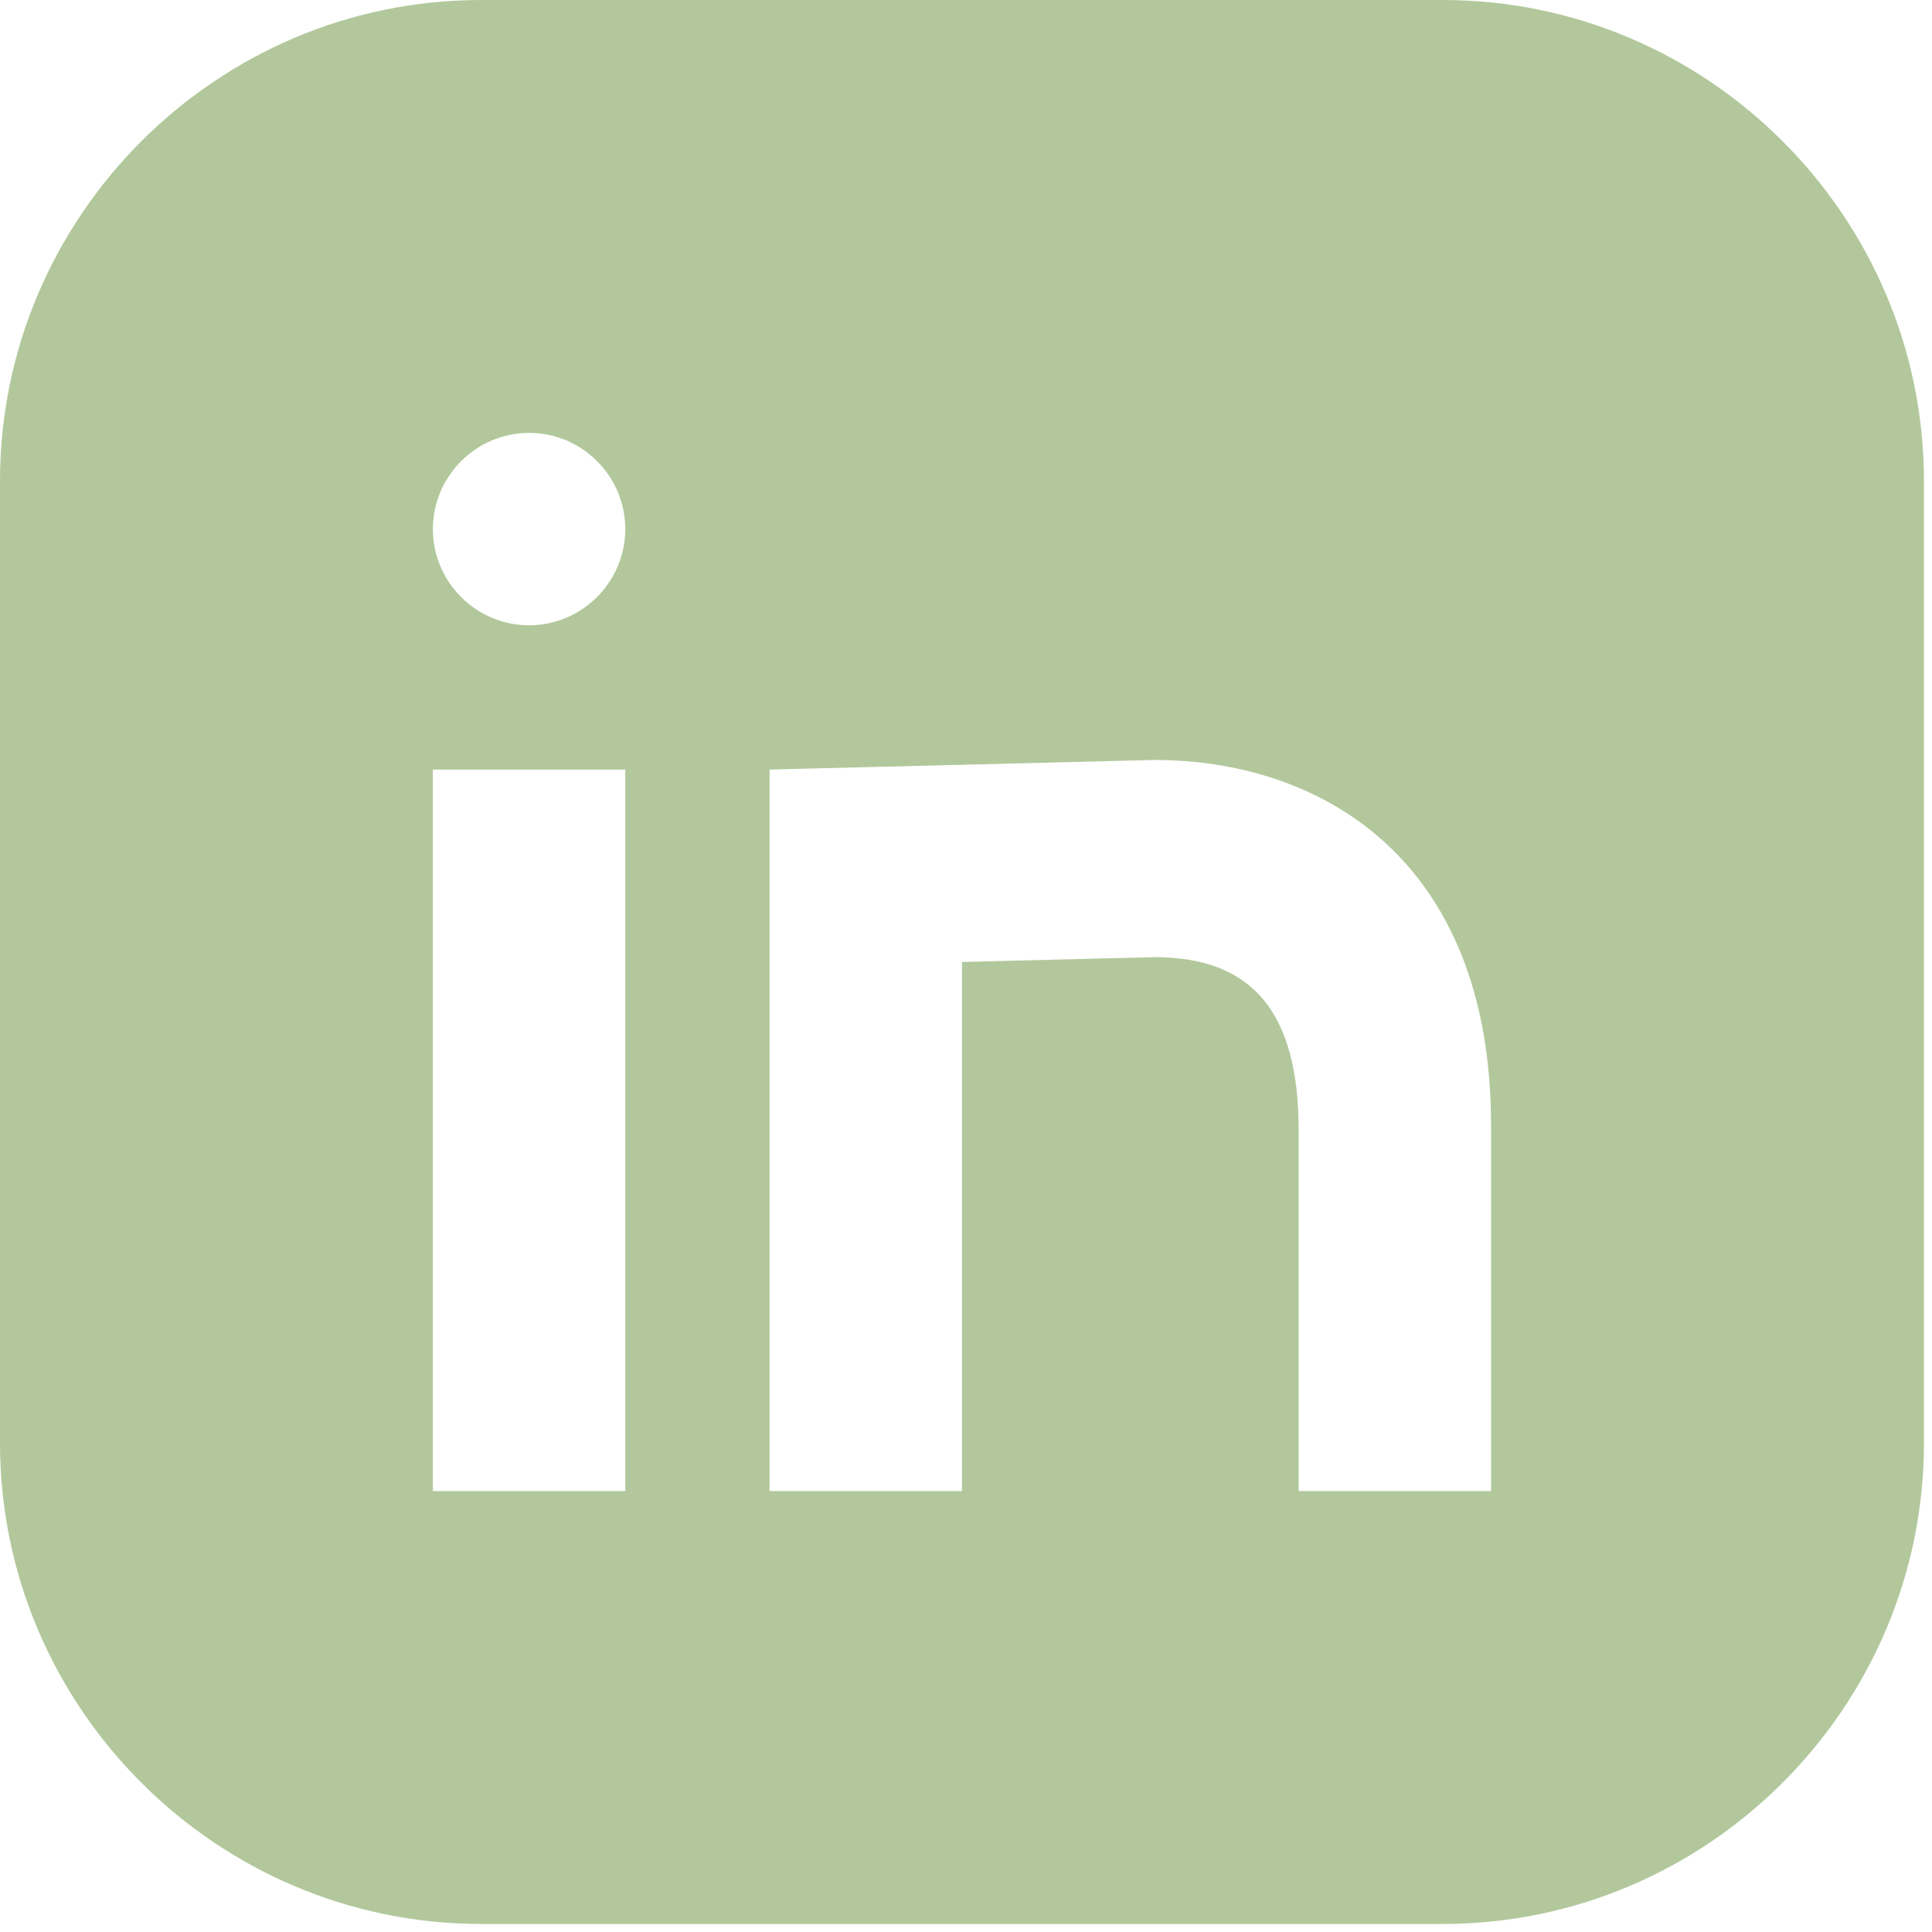
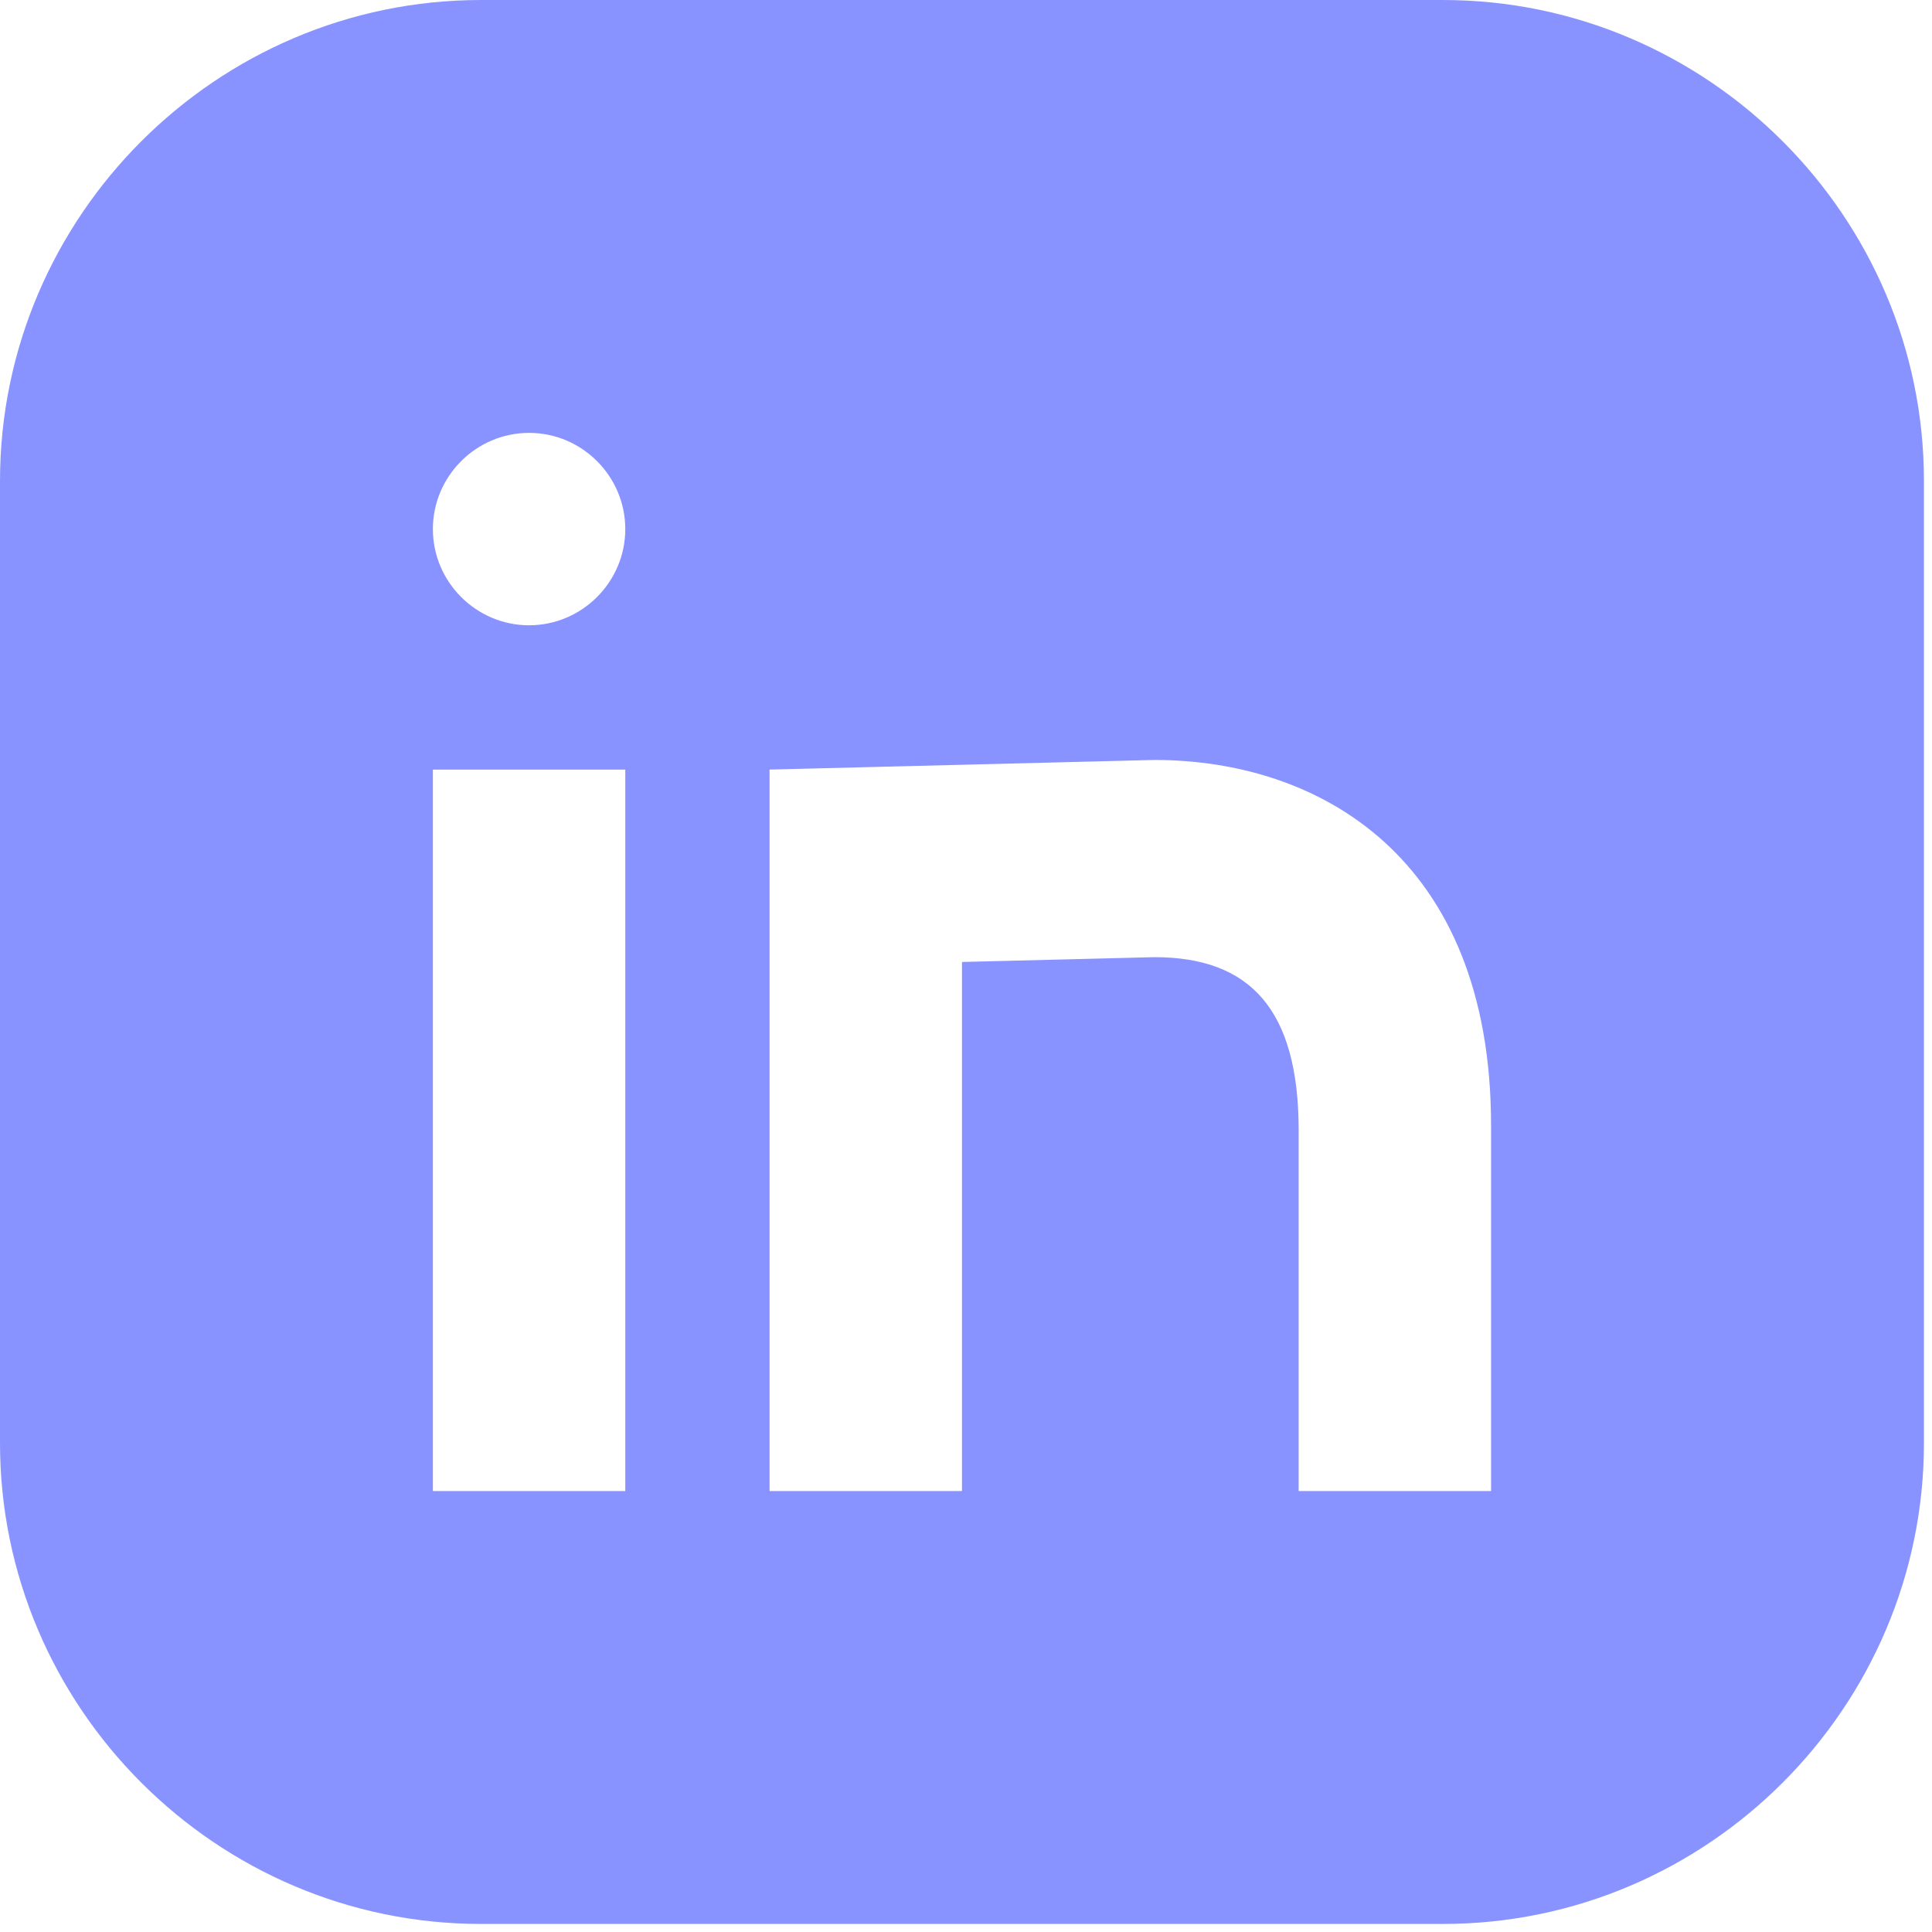
<svg xmlns="http://www.w3.org/2000/svg" width="200" height="200" viewBox="0 0 200 200" fill="none">
-   <path d="M149.375 0H49.792C22.406 0 0 22.406 0 49.792V149.375C0 176.76 22.406 199.167 49.792 199.167H149.375C176.76 199.167 199.167 176.76 199.167 149.375V49.792C199.167 22.406 176.76 0 149.375 0ZM64.729 154.354H44.812V79.667H64.729V154.354ZM54.771 64.729C49.294 64.729 44.812 60.248 44.812 54.771C44.812 49.294 49.294 44.812 54.771 44.812C60.248 44.812 64.729 49.294 64.729 54.771C64.729 60.248 60.248 64.729 54.771 64.729ZM154.354 154.354H134.437V117.01C134.437 104.562 129.458 99.085 119.5 99.085L99.583 99.583V154.354H79.667V79.667L119.5 78.671C136.429 78.671 154.354 88.629 154.354 116.512V154.354Z" fill="#B2C89C" />
+   <path d="M149.375 0H49.792C22.406 0 0 22.406 0 49.792V149.375C0 176.76 22.406 199.167 49.792 199.167H149.375C176.76 199.167 199.167 176.76 199.167 149.375V49.792C199.167 22.406 176.76 0 149.375 0ZM64.729 154.354H44.812V79.667H64.729V154.354ZM54.771 64.729C49.294 64.729 44.812 60.248 44.812 54.771C44.812 49.294 49.294 44.812 54.771 44.812C60.248 44.812 64.729 49.294 64.729 54.771C64.729 60.248 60.248 64.729 54.771 64.729ZM154.354 154.354H134.437V117.01C134.437 104.562 129.458 99.085 119.5 99.085L99.583 99.583V154.354H79.667V79.667L119.5 78.671C136.429 78.671 154.354 88.629 154.354 116.512V154.354Z" fill="#8893FF" />
</svg>
